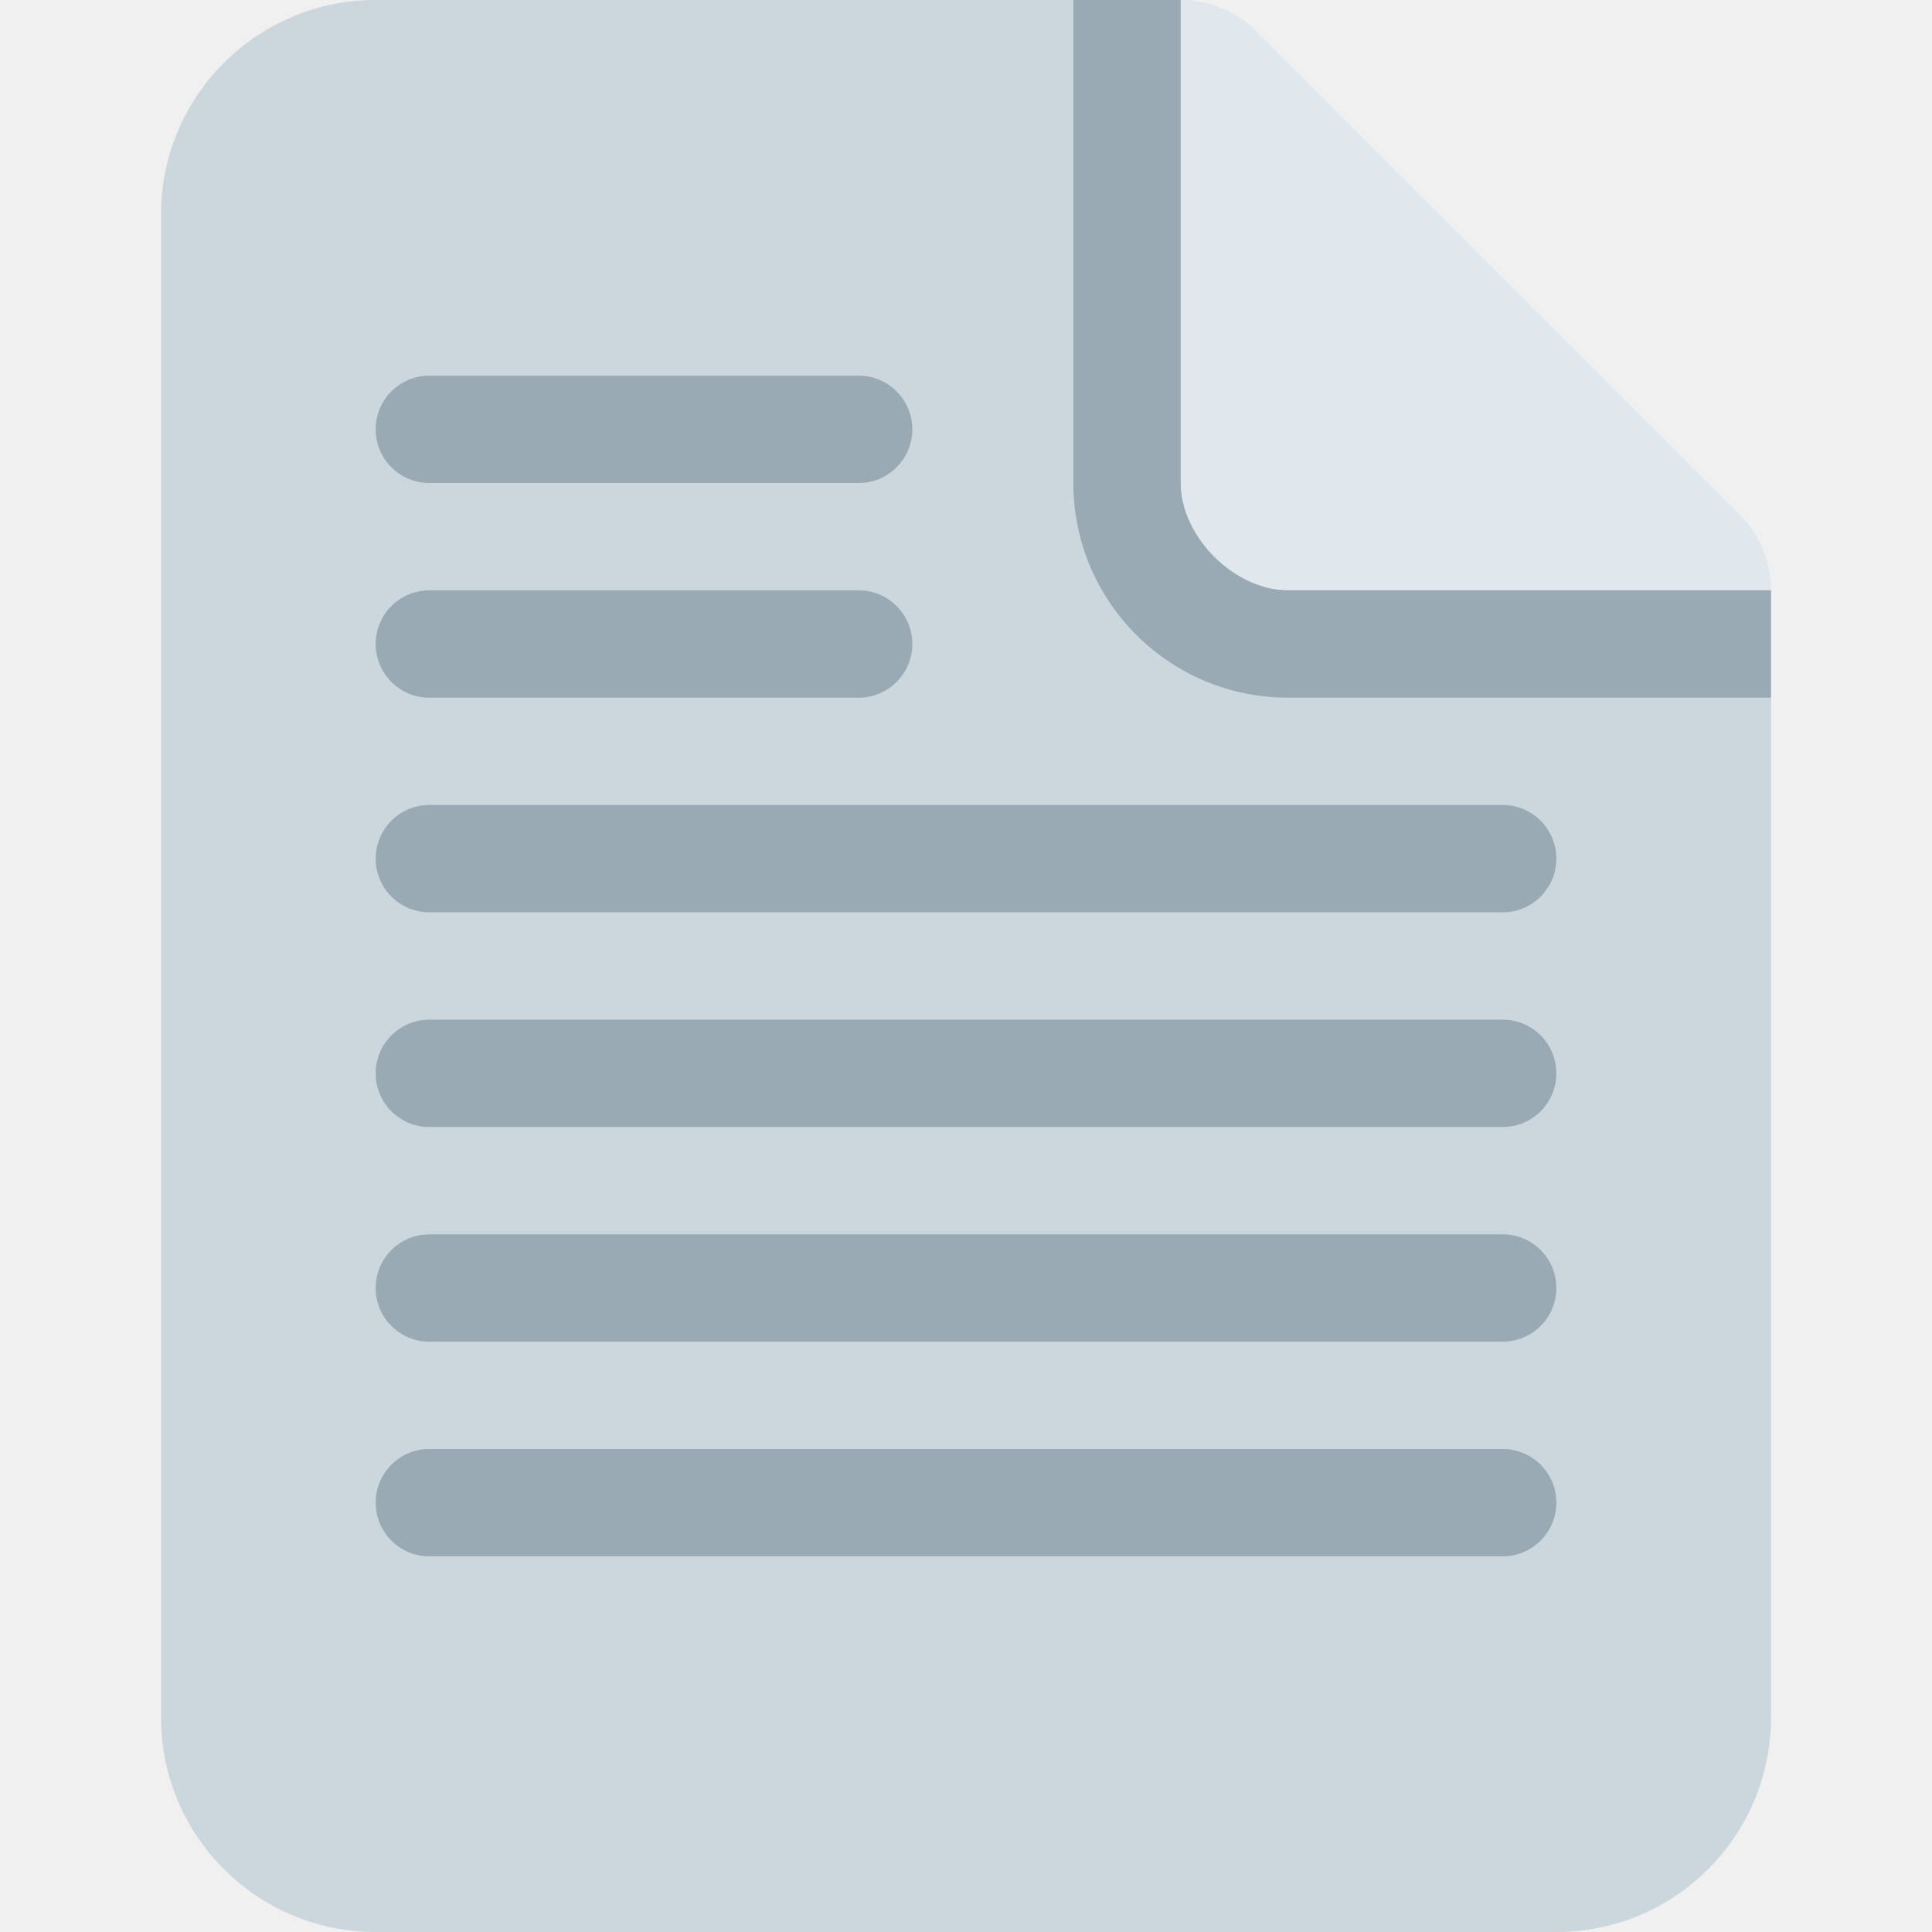
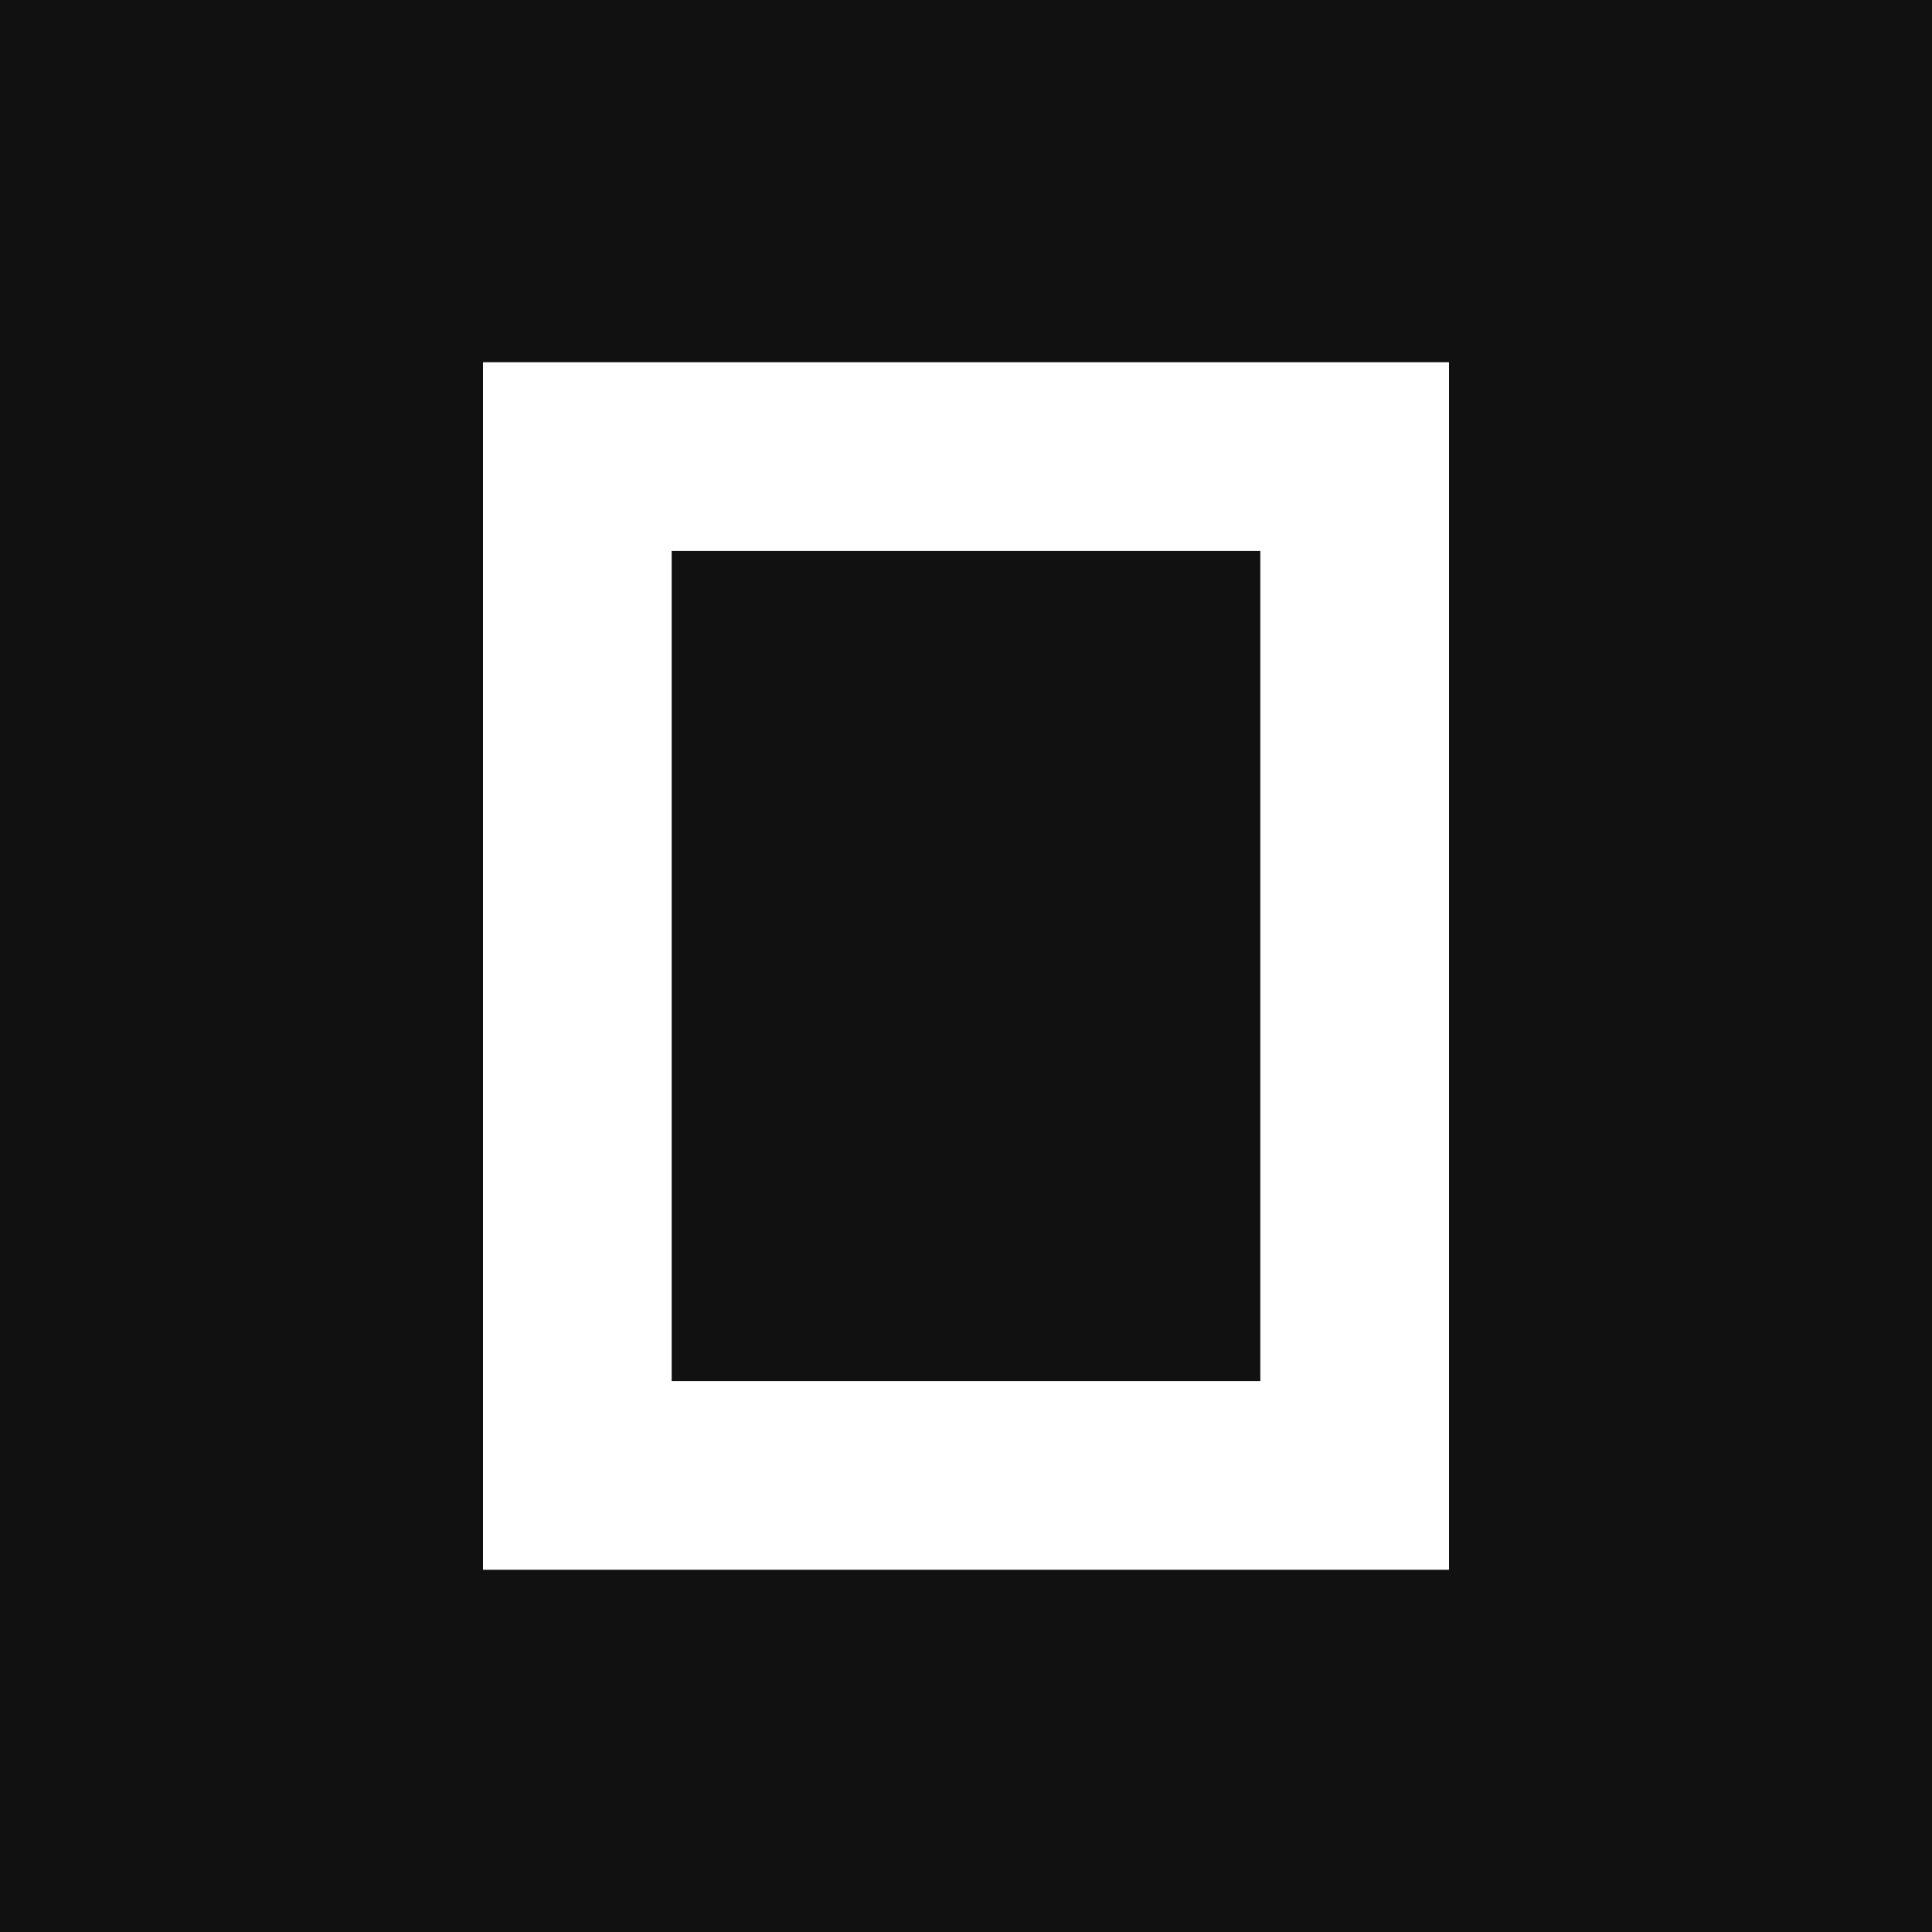
- <svg xmlns="http://www.w3.org/2000/svg" viewBox="0 0 36 36">
-   <path fill="#E1E8ED" d="M32.415 9.586l-9-9C23.054.225 22.553 0 22 0c-1.104 0-1.999.896-2 2 0 .552.224 1.053.586 1.415l-3.859 3.859 9 9 3.859-3.859c.362.361.862.585 1.414.585 1.104 0 2.001-.896 2-2 0-.552-.224-1.052-.585-1.414z" />
-   <path fill="#CCD6DD" d="M22 0H7C4.791 0 3 1.791 3 4v28c0 2.209 1.791 4 4 4h22c2.209 0 4-1.791 4-4V11h-9c-1 0-2-1-2-2V0z" />
-   <path fill="#99AAB5" d="M22 0h-2v9c0 2.209 1.791 4 4 4h9v-2h-9c-1 0-2-1-2-2V0zm-5 8c0 .552-.448 1-1 1H8c-.552 0-1-.448-1-1s.448-1 1-1h8c.552 0 1 .448 1 1zm0 4c0 .552-.448 1-1 1H8c-.552 0-1-.448-1-1s.448-1 1-1h8c.552 0 1 .448 1 1zm12 4c0 .552-.447 1-1 1H8c-.552 0-1-.448-1-1s.448-1 1-1h20c.553 0 1 .448 1 1zm0 4c0 .553-.447 1-1 1H8c-.552 0-1-.447-1-1 0-.553.448-1 1-1h20c.553 0 1 .447 1 1zm0 4c0 .553-.447 1-1 1H8c-.552 0-1-.447-1-1 0-.553.448-1 1-1h20c.553 0 1 .447 1 1zm0 4c0 .553-.447 1-1 1H8c-.552 0-1-.447-1-1 0-.553.448-1 1-1h20c.553 0 1 .447 1 1z" />
+ <svg xmlns="http://www.w3.org/2000/svg" width="512" height="512" viewBox="0 0 512 512" fill="none">
+   <rect width="512" height="512" fill="#111111" />
+   <rect x="153" y="121" width="206" height="270" stroke="white" stroke-width="50" />
</svg>
